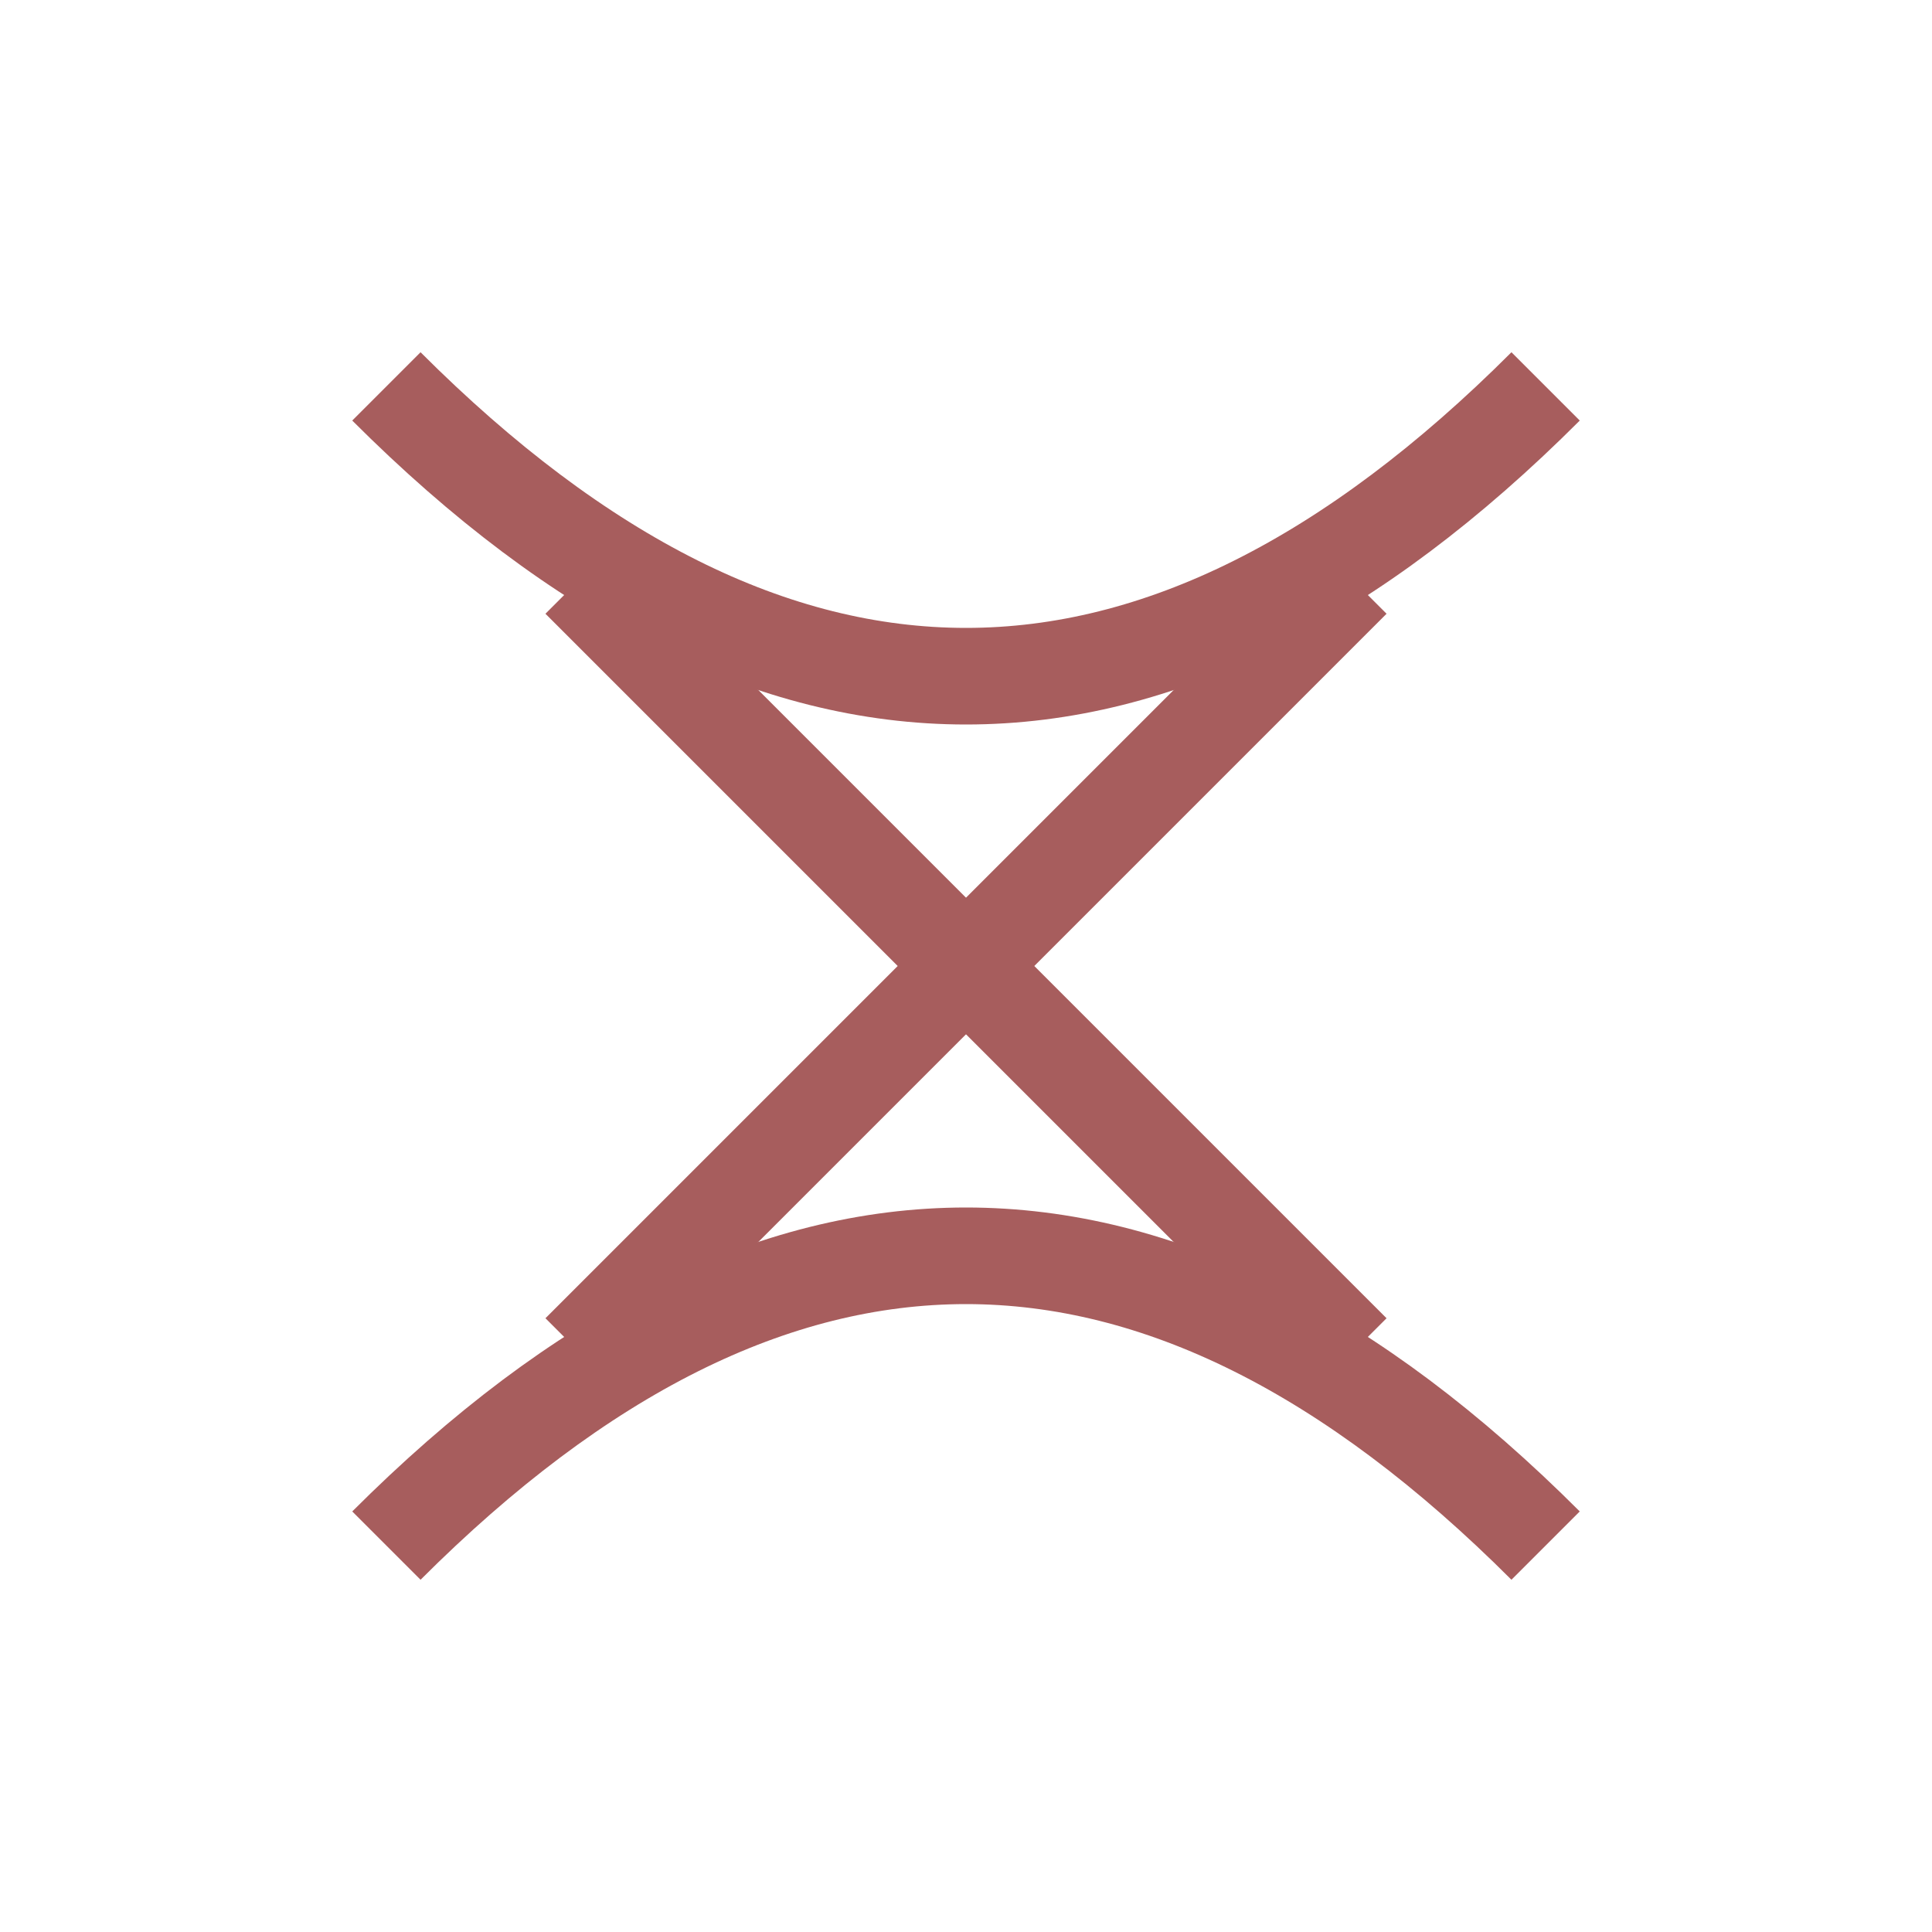
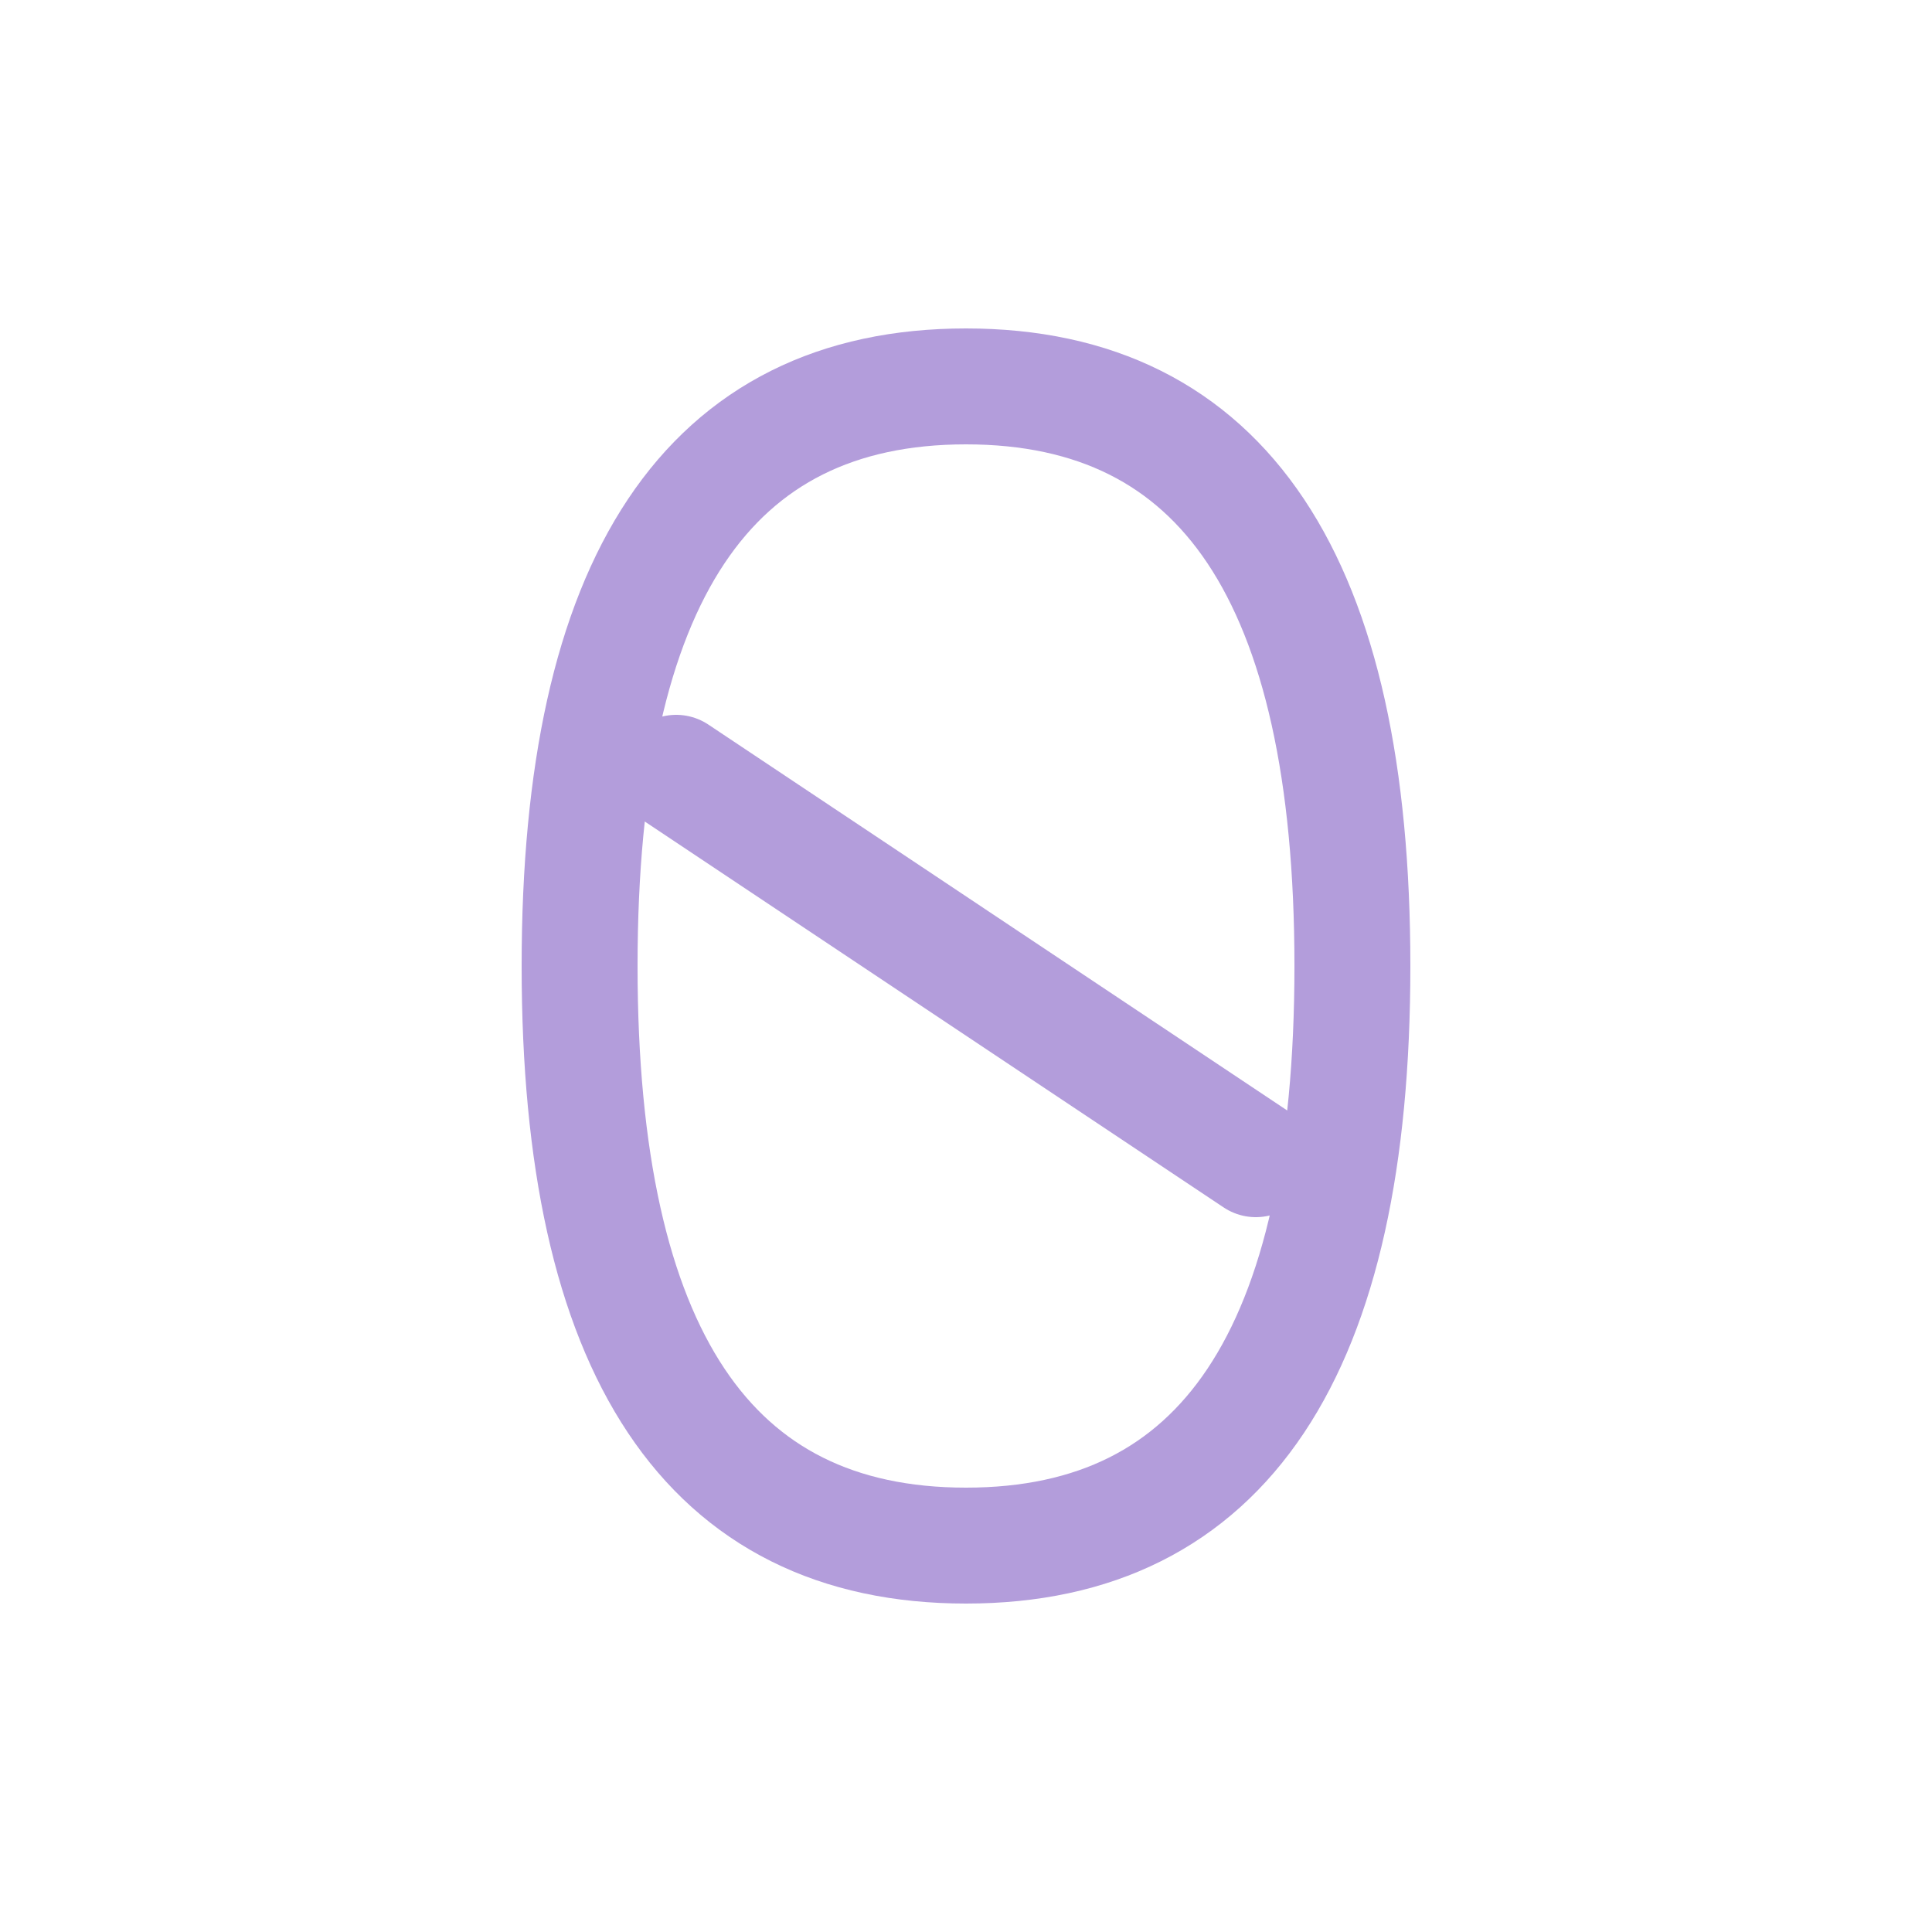
<svg xmlns="http://www.w3.org/2000/svg" viewBox="0 0 100 100">
-   <g fill="none" stroke="#a75d5d" stroke-width="5">
-     <path d="M20,20 Q50,50 80,20" />
-     <path d="M20,80 Q50,50 80,80" />
-     <line x1="30" y1="30" x2="70" y2="70" />
-     <line x1="30" y1="70" x2="70" y2="30" />
-   </g>
+   <path d="M70,50        Q70,80 50,80        Q30,80 30,50        Q30,20 50,20        Q70,20 70,50        M35,40        Q50,50 65,60" fill="none" stroke="#b39ddb" stroke-width="6" stroke-linecap="round" stroke-linejoin="round" />
</svg>
